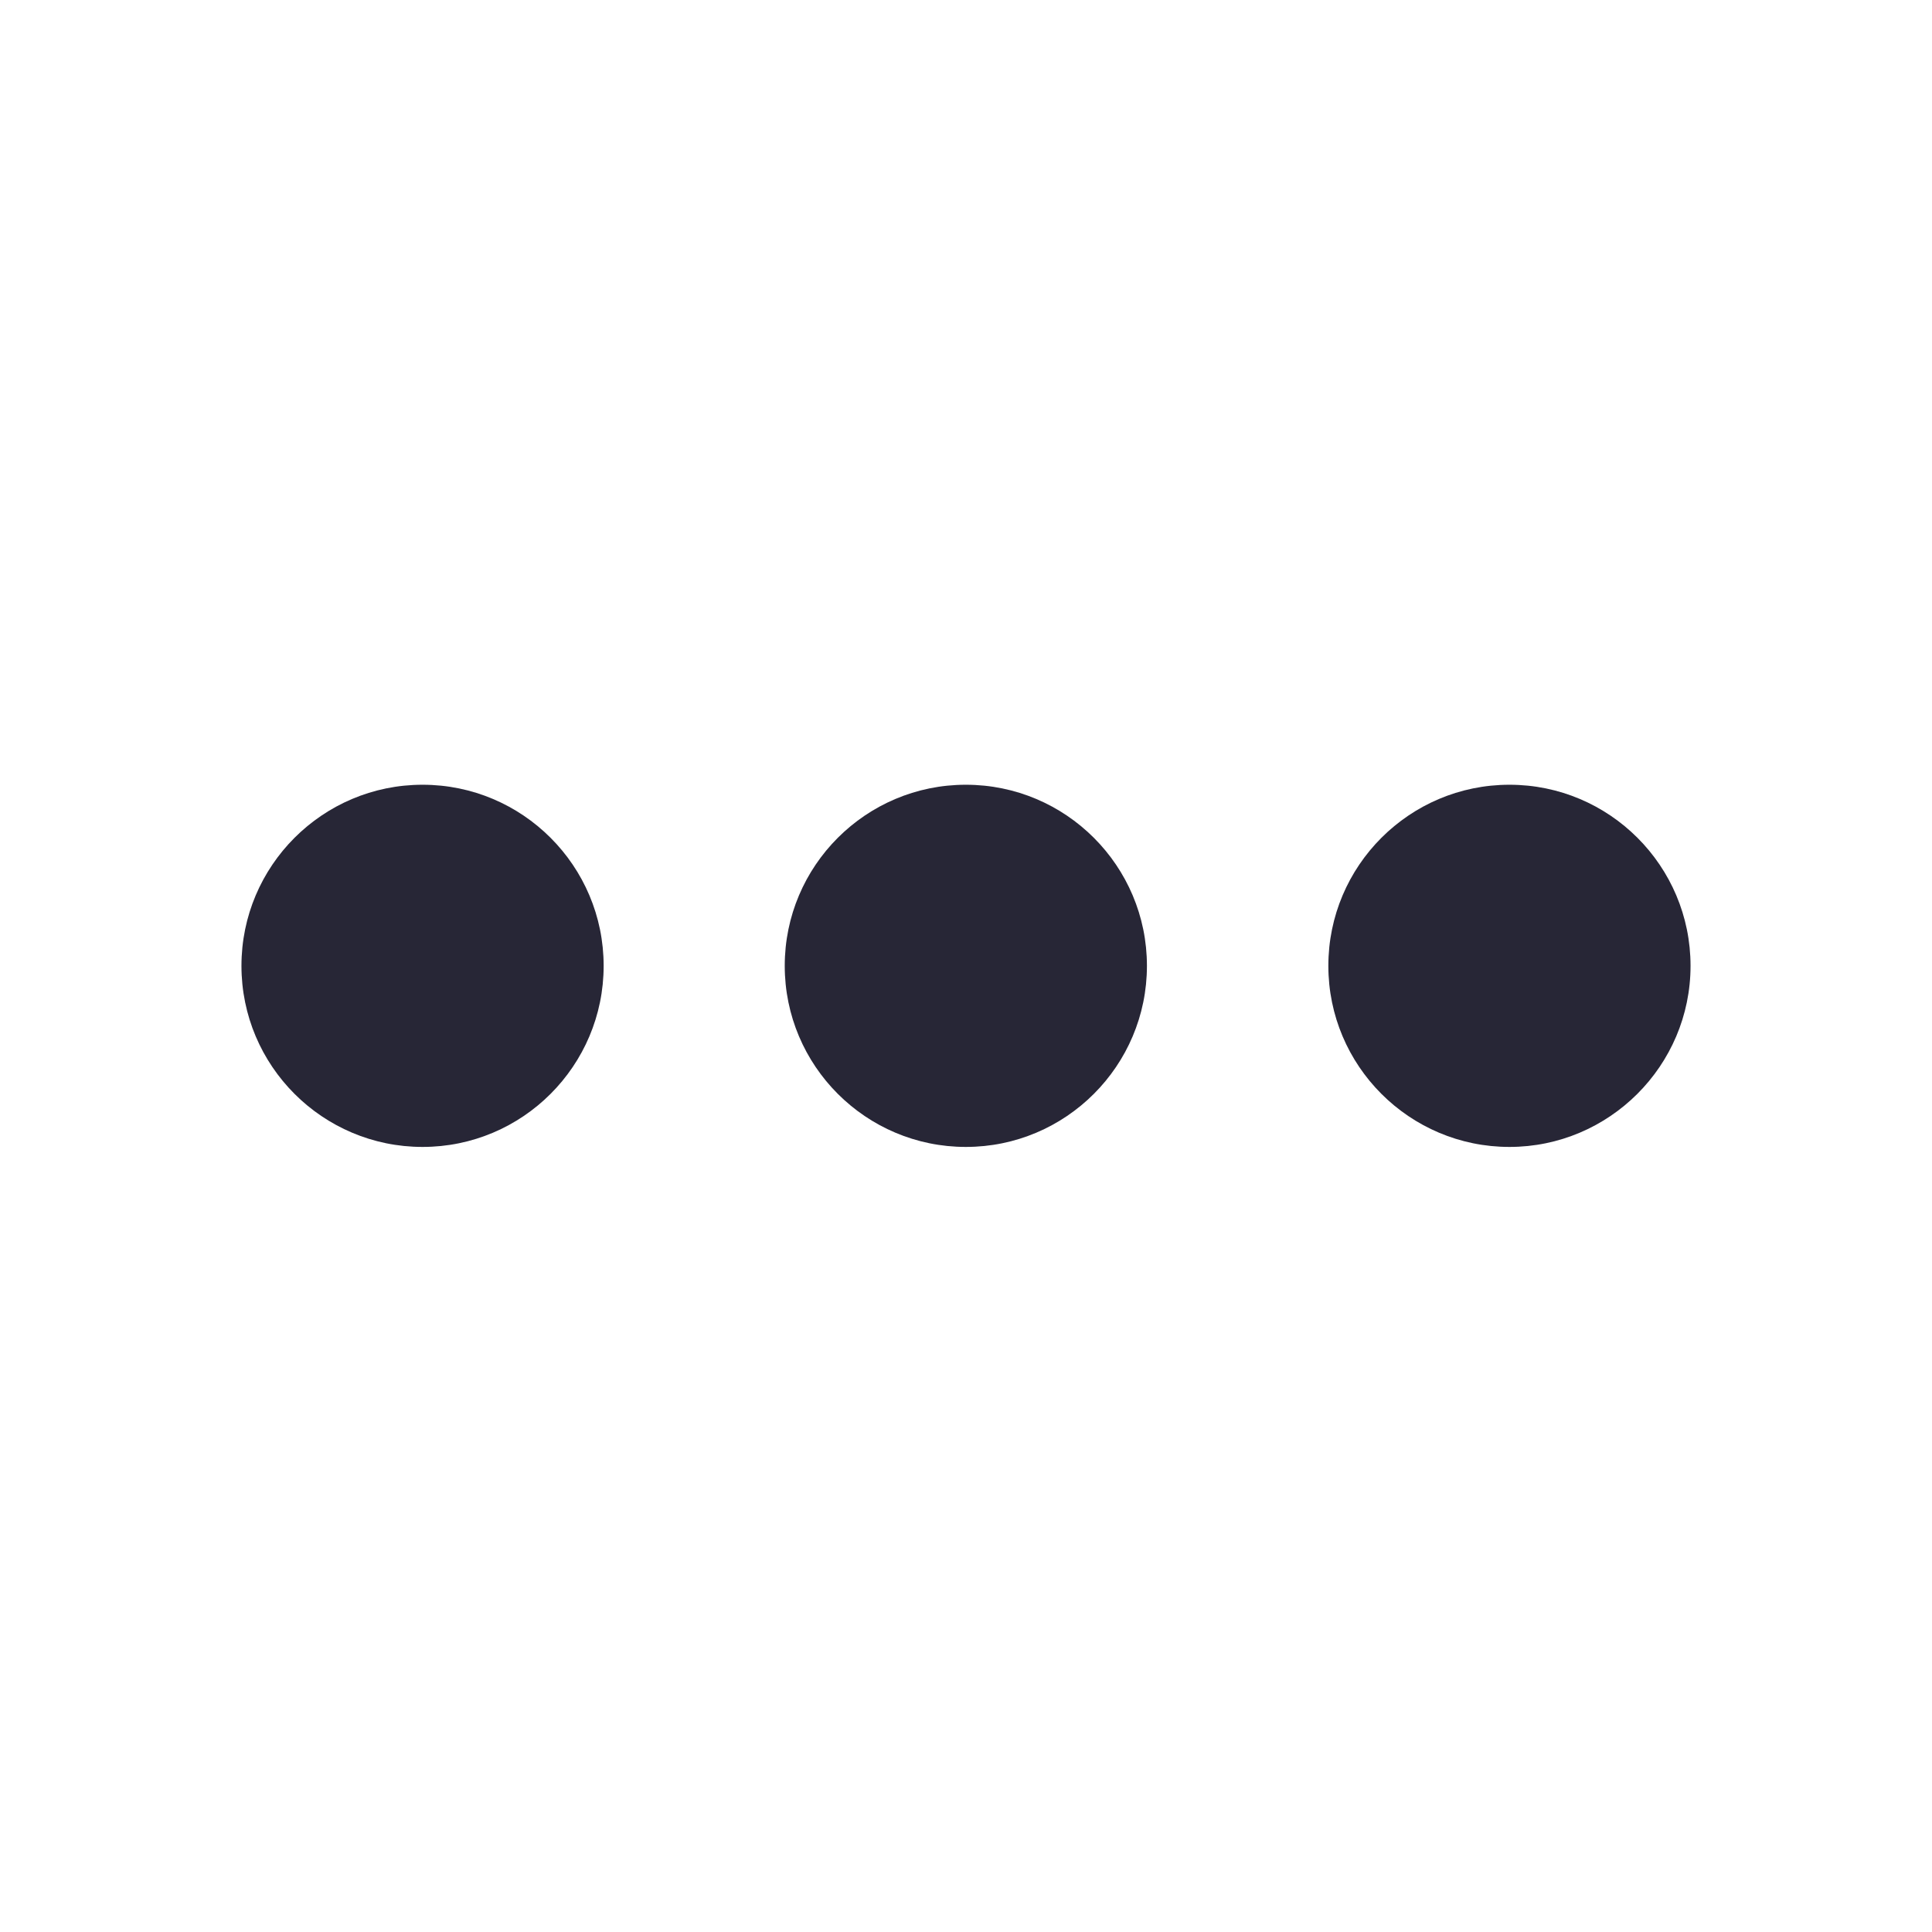
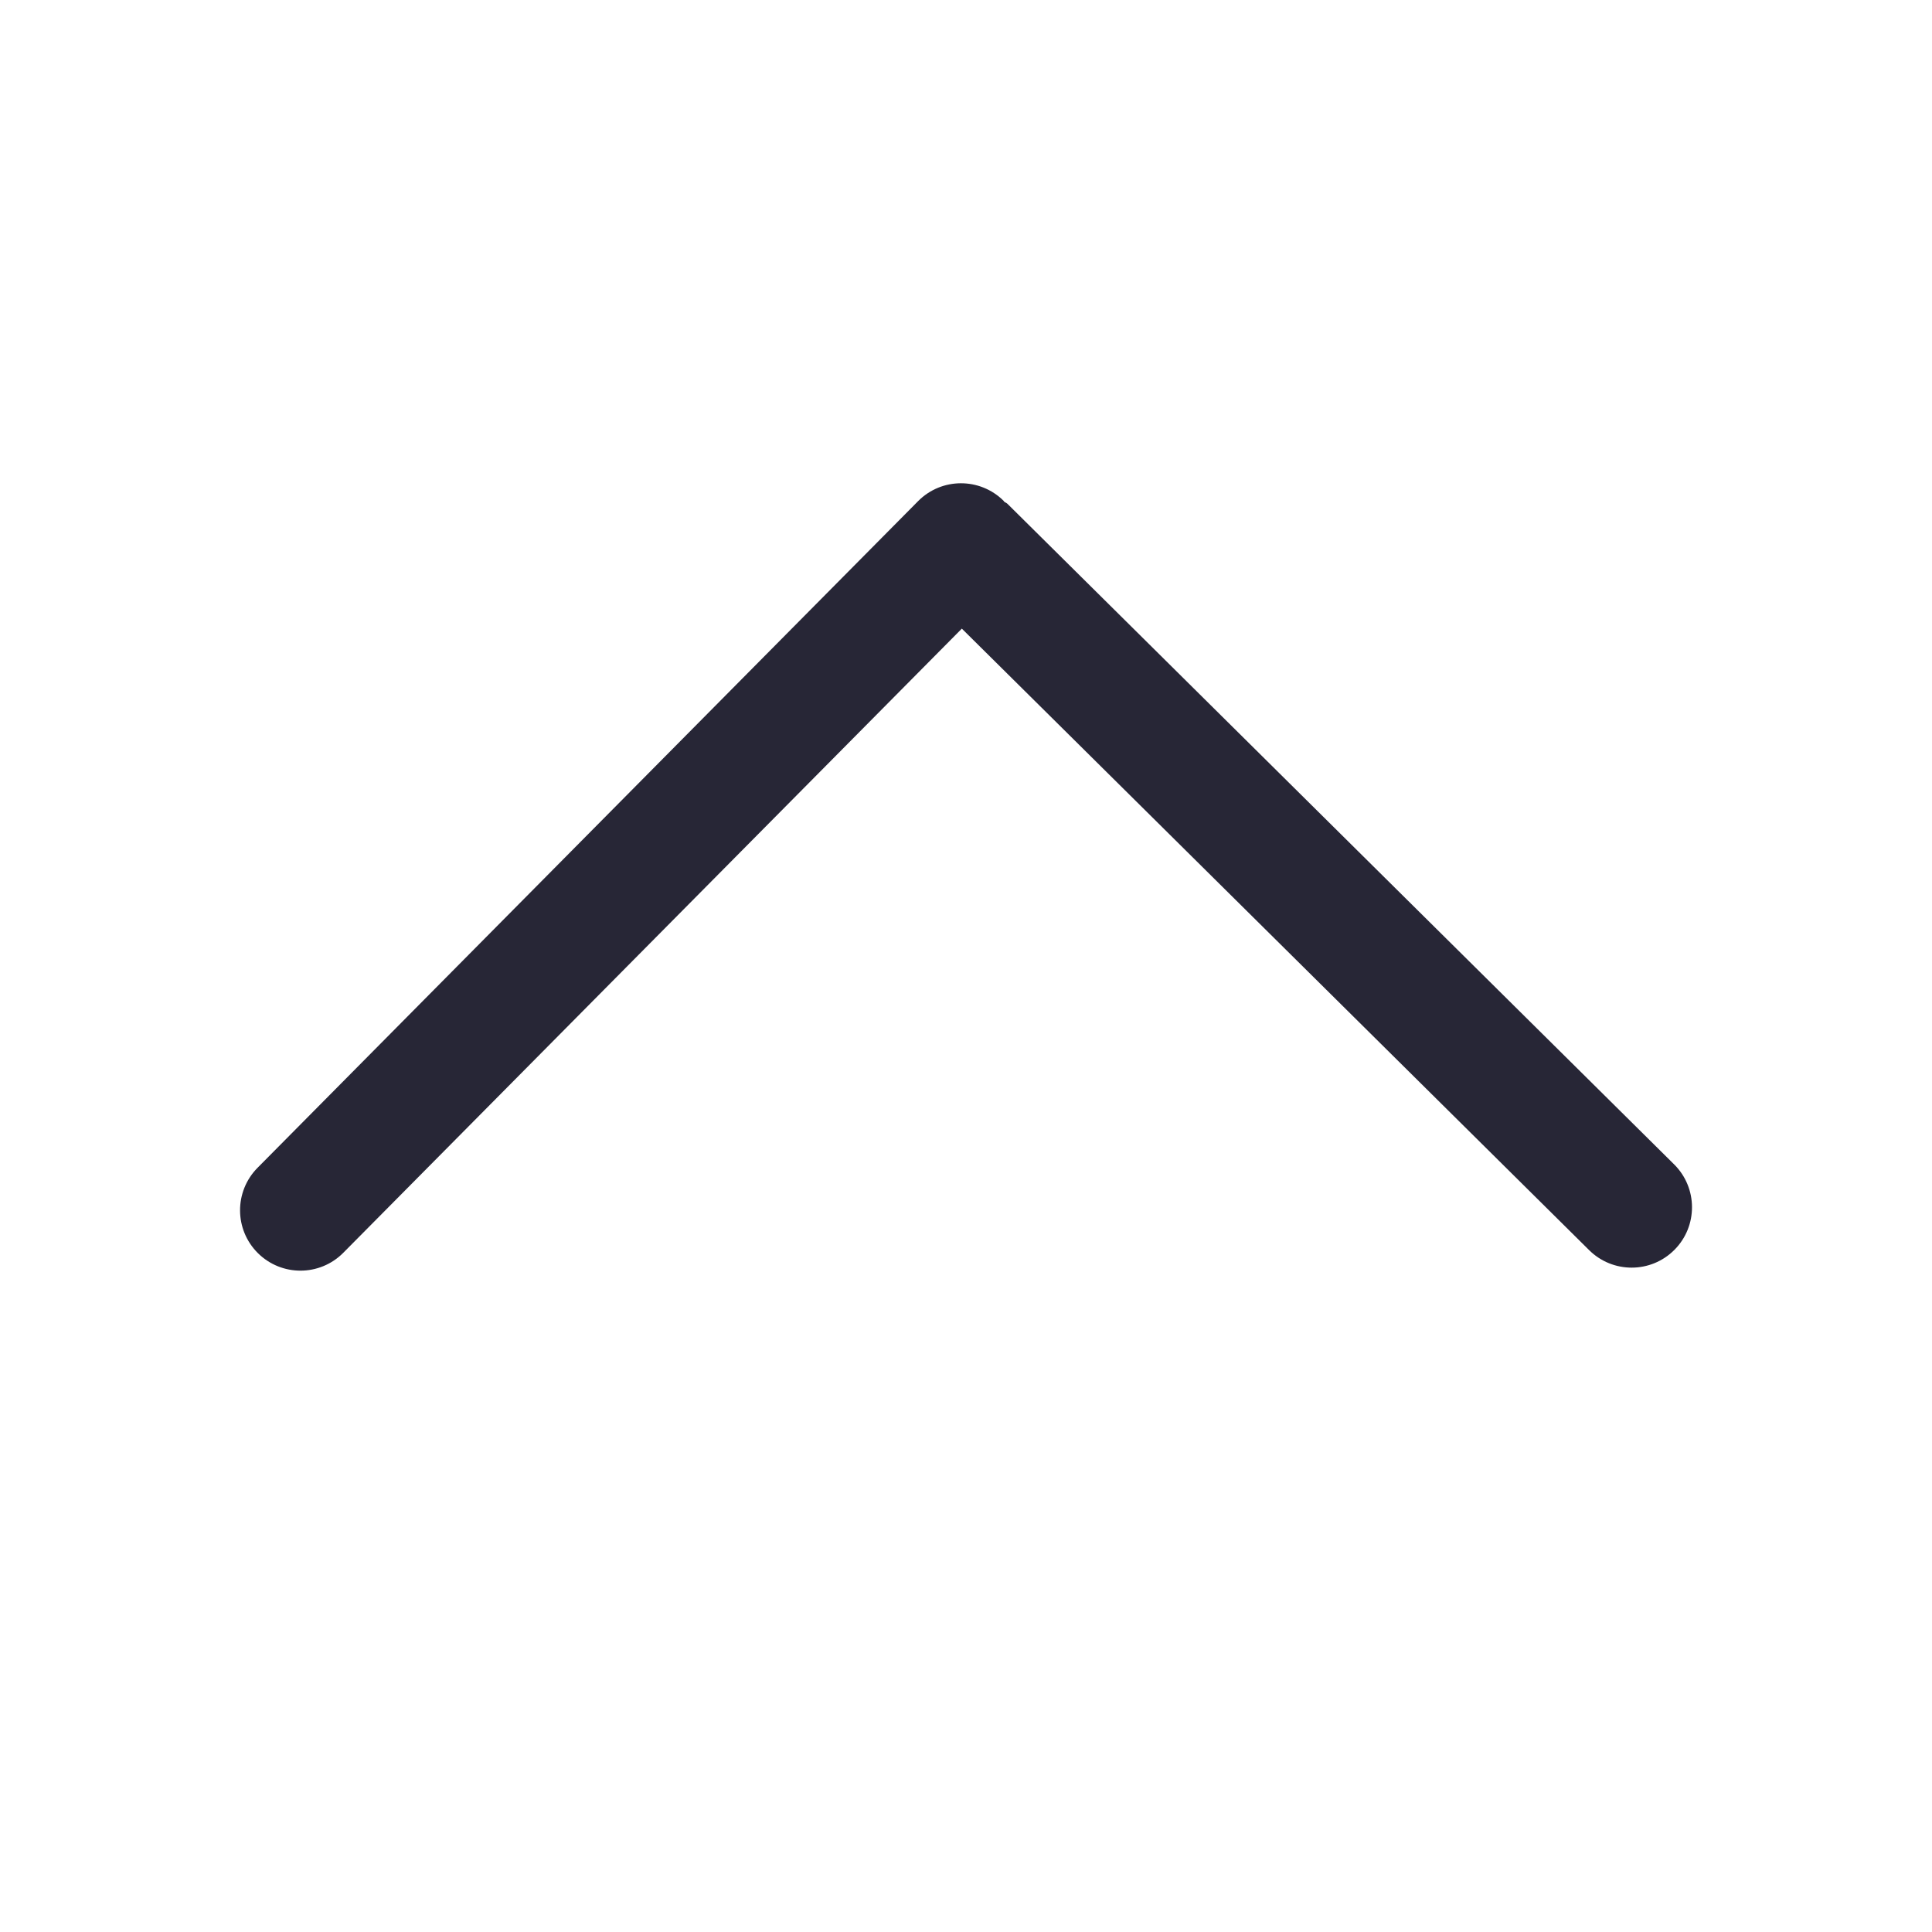
<svg xmlns="http://www.w3.org/2000/svg" version="1.1" width="200" height="200" viewBox="0 0 200 200">
  <defs>
    <style type="text/css">
@font-face {
  font-family: "ifont";
  src: url("//at.alicdn.com/t/font_1442373896_4754455.eot?#iefix") format("embedded-opentype"), url("//at.alicdn.com/t/font_1442373896_4754455.woff") format("woff"), url("//at.alicdn.com/t/font_1442373896_4754455.ttf") format("truetype"), url("//at.alicdn.com/t/font_1442373896_4754455.svg#ifont") format("svg");
}

</style>
  </defs>
  <g class="transform-group">
    <g transform="scale(0.1953125, 0.1953125)">
-       <path d="M223.962 607.898c-52.98 0-95.984-43.004-95.984-95.984s43.004-95.984 95.984-95.984 95.984 43.004 95.984 95.984S276.943 607.898 223.962 607.898zM511.914 607.898c-52.98 0-95.984-43.004-95.984-95.984s43.004-95.984 95.984-95.984 95.984 43.004 95.984 95.984S564.894 607.898 511.914 607.898zM800.038 607.898c-52.98 0-95.984-43.004-95.984-95.984s43.004-95.984 95.984-95.984 95.984 43.004 95.984 95.984S852.846 607.898 800.038 607.898z" fill="#272636" />
+       <path d="M887.328 617.152 533.951 267.008c-0.513-0.513-1.216-0.673-1.76-1.153-0.127-0.127-0.16-0.32-0.287-0.447-12.576-12.416-32.832-12.353-45.281 0.193L136.512 618.945c-12.447 12.576-12.353 32.801 0.193 45.248 6.239 6.176 14.4 9.28 22.528 9.28 8.224 0 16.48-3.169 22.72-9.471L509.793 333.185l332.48 329.408c6.239 6.176 14.369 9.28 22.528 9.28 8.255 0 16.48-3.169 22.72-9.471C899.968 649.857 899.872 629.6 887.328 617.152z" fill="#272636" />
    </g>
  </g>
</svg>
